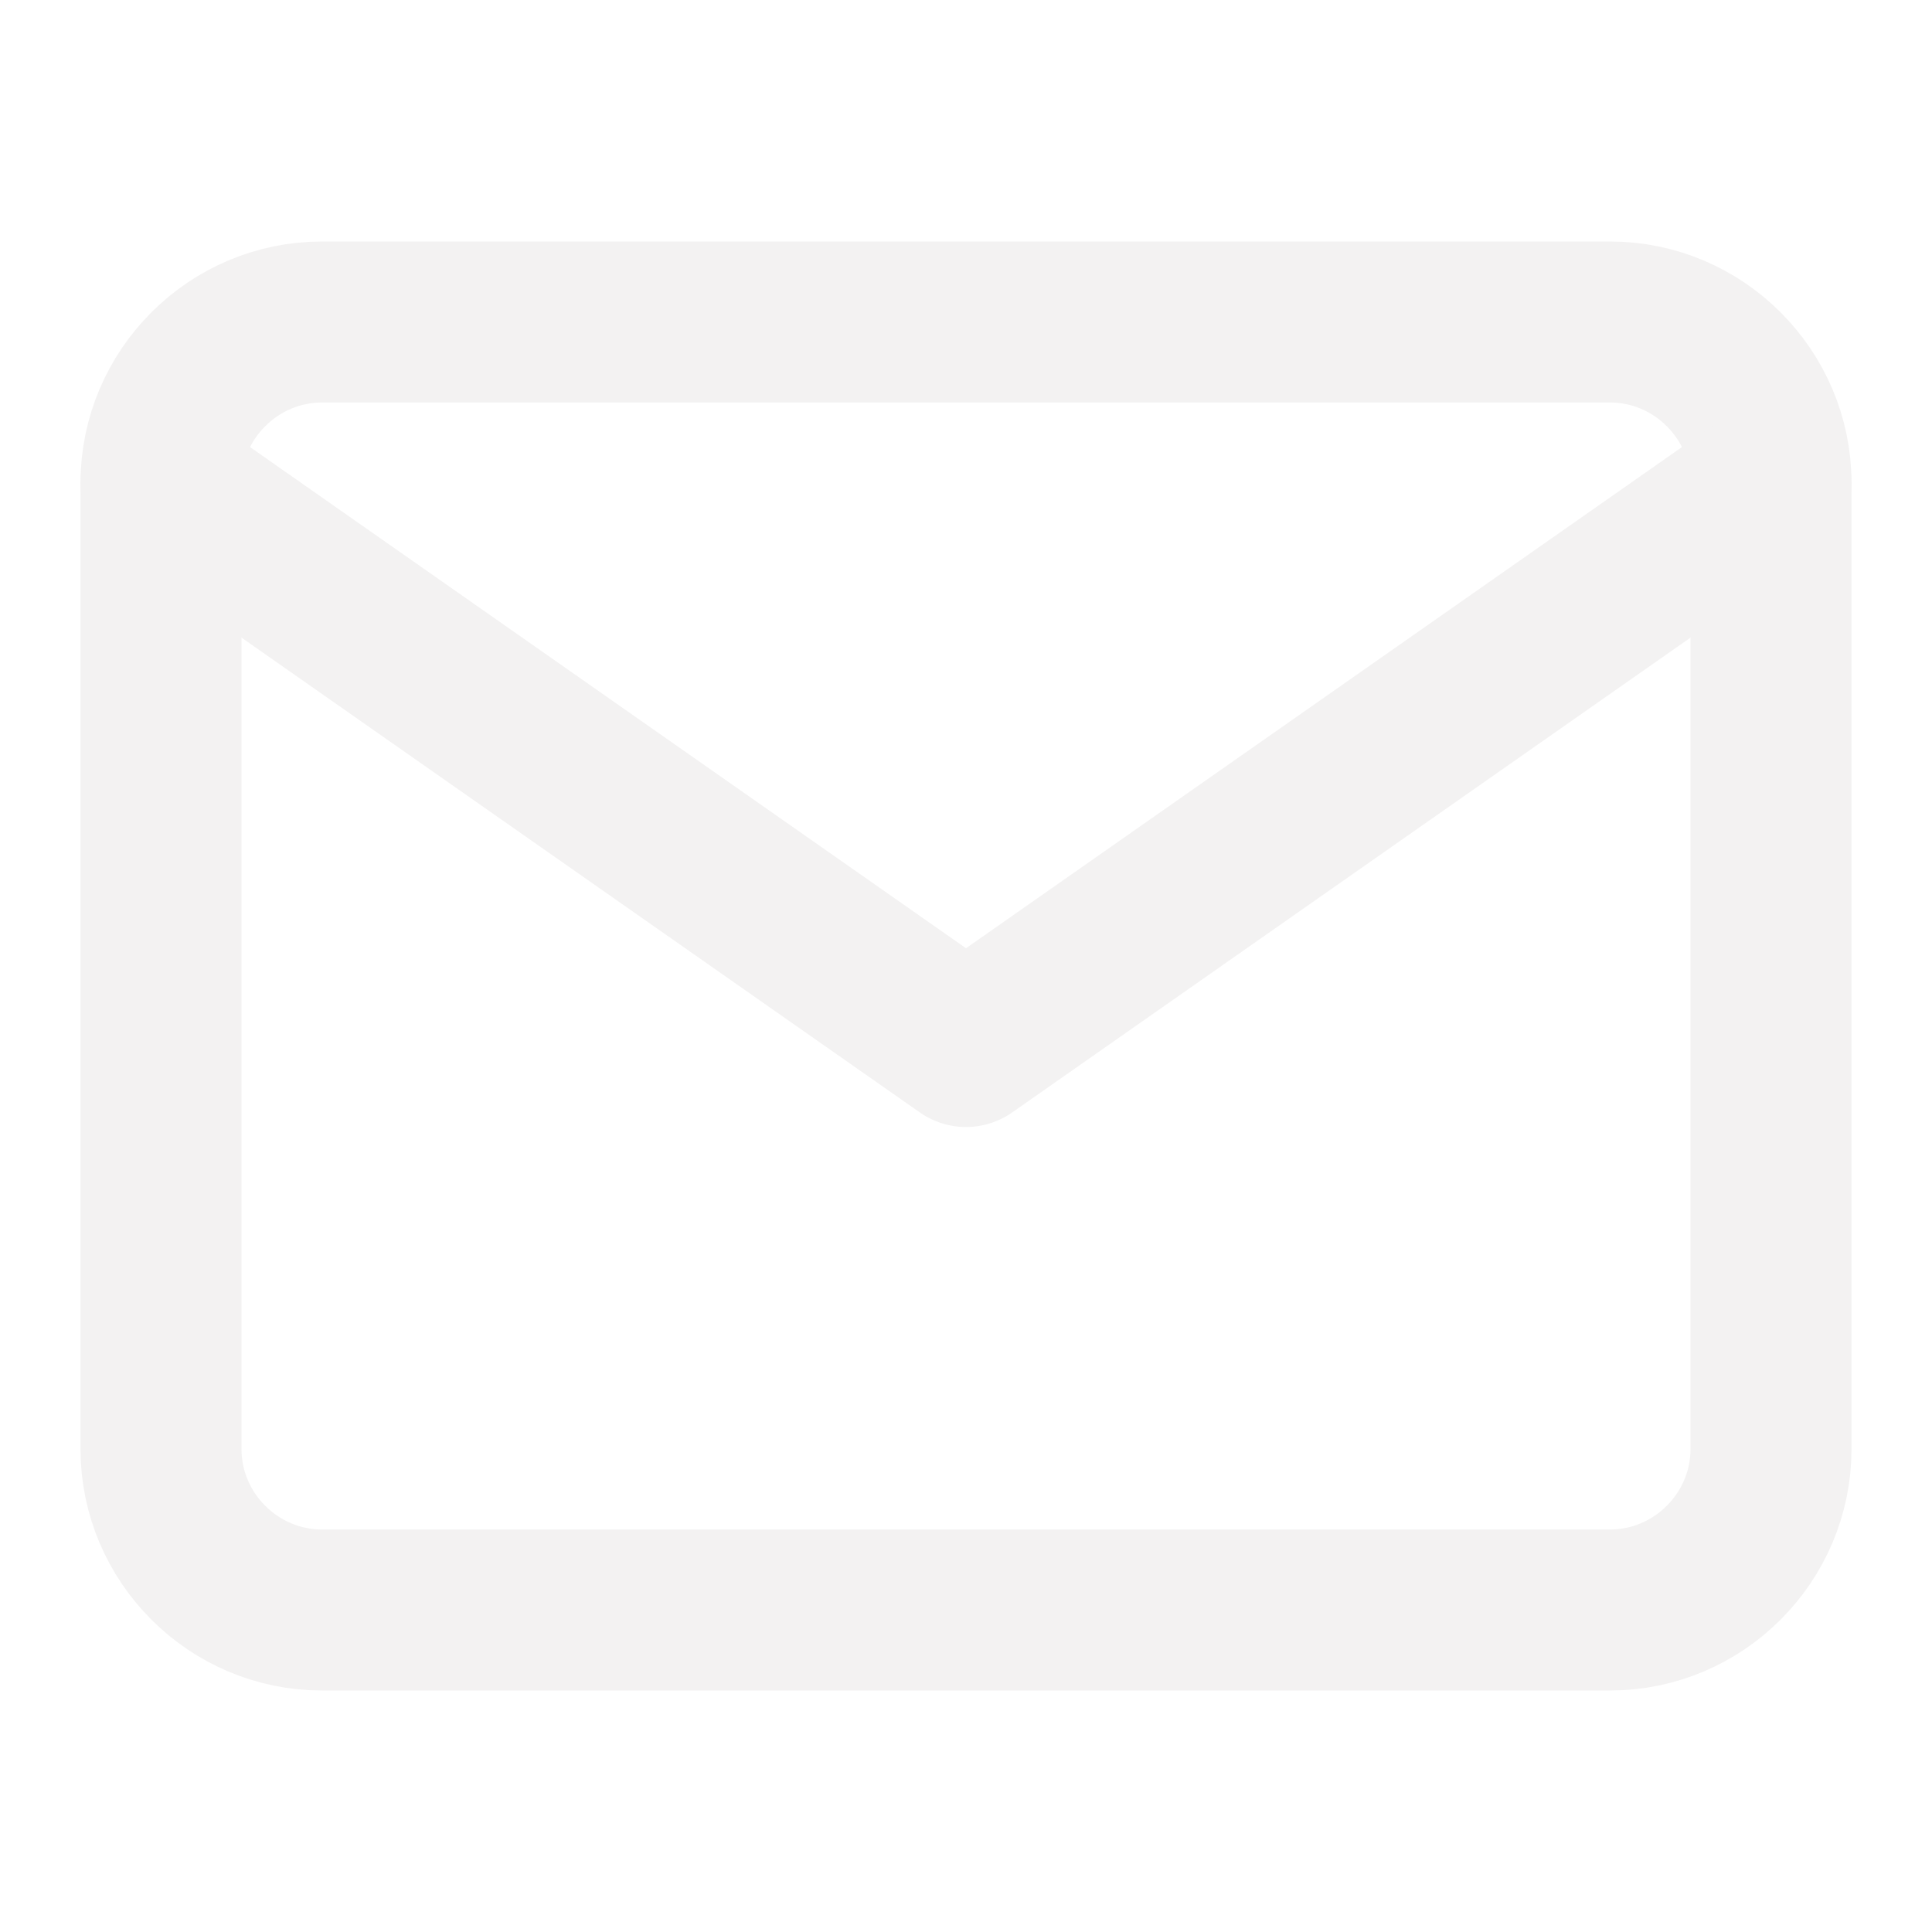
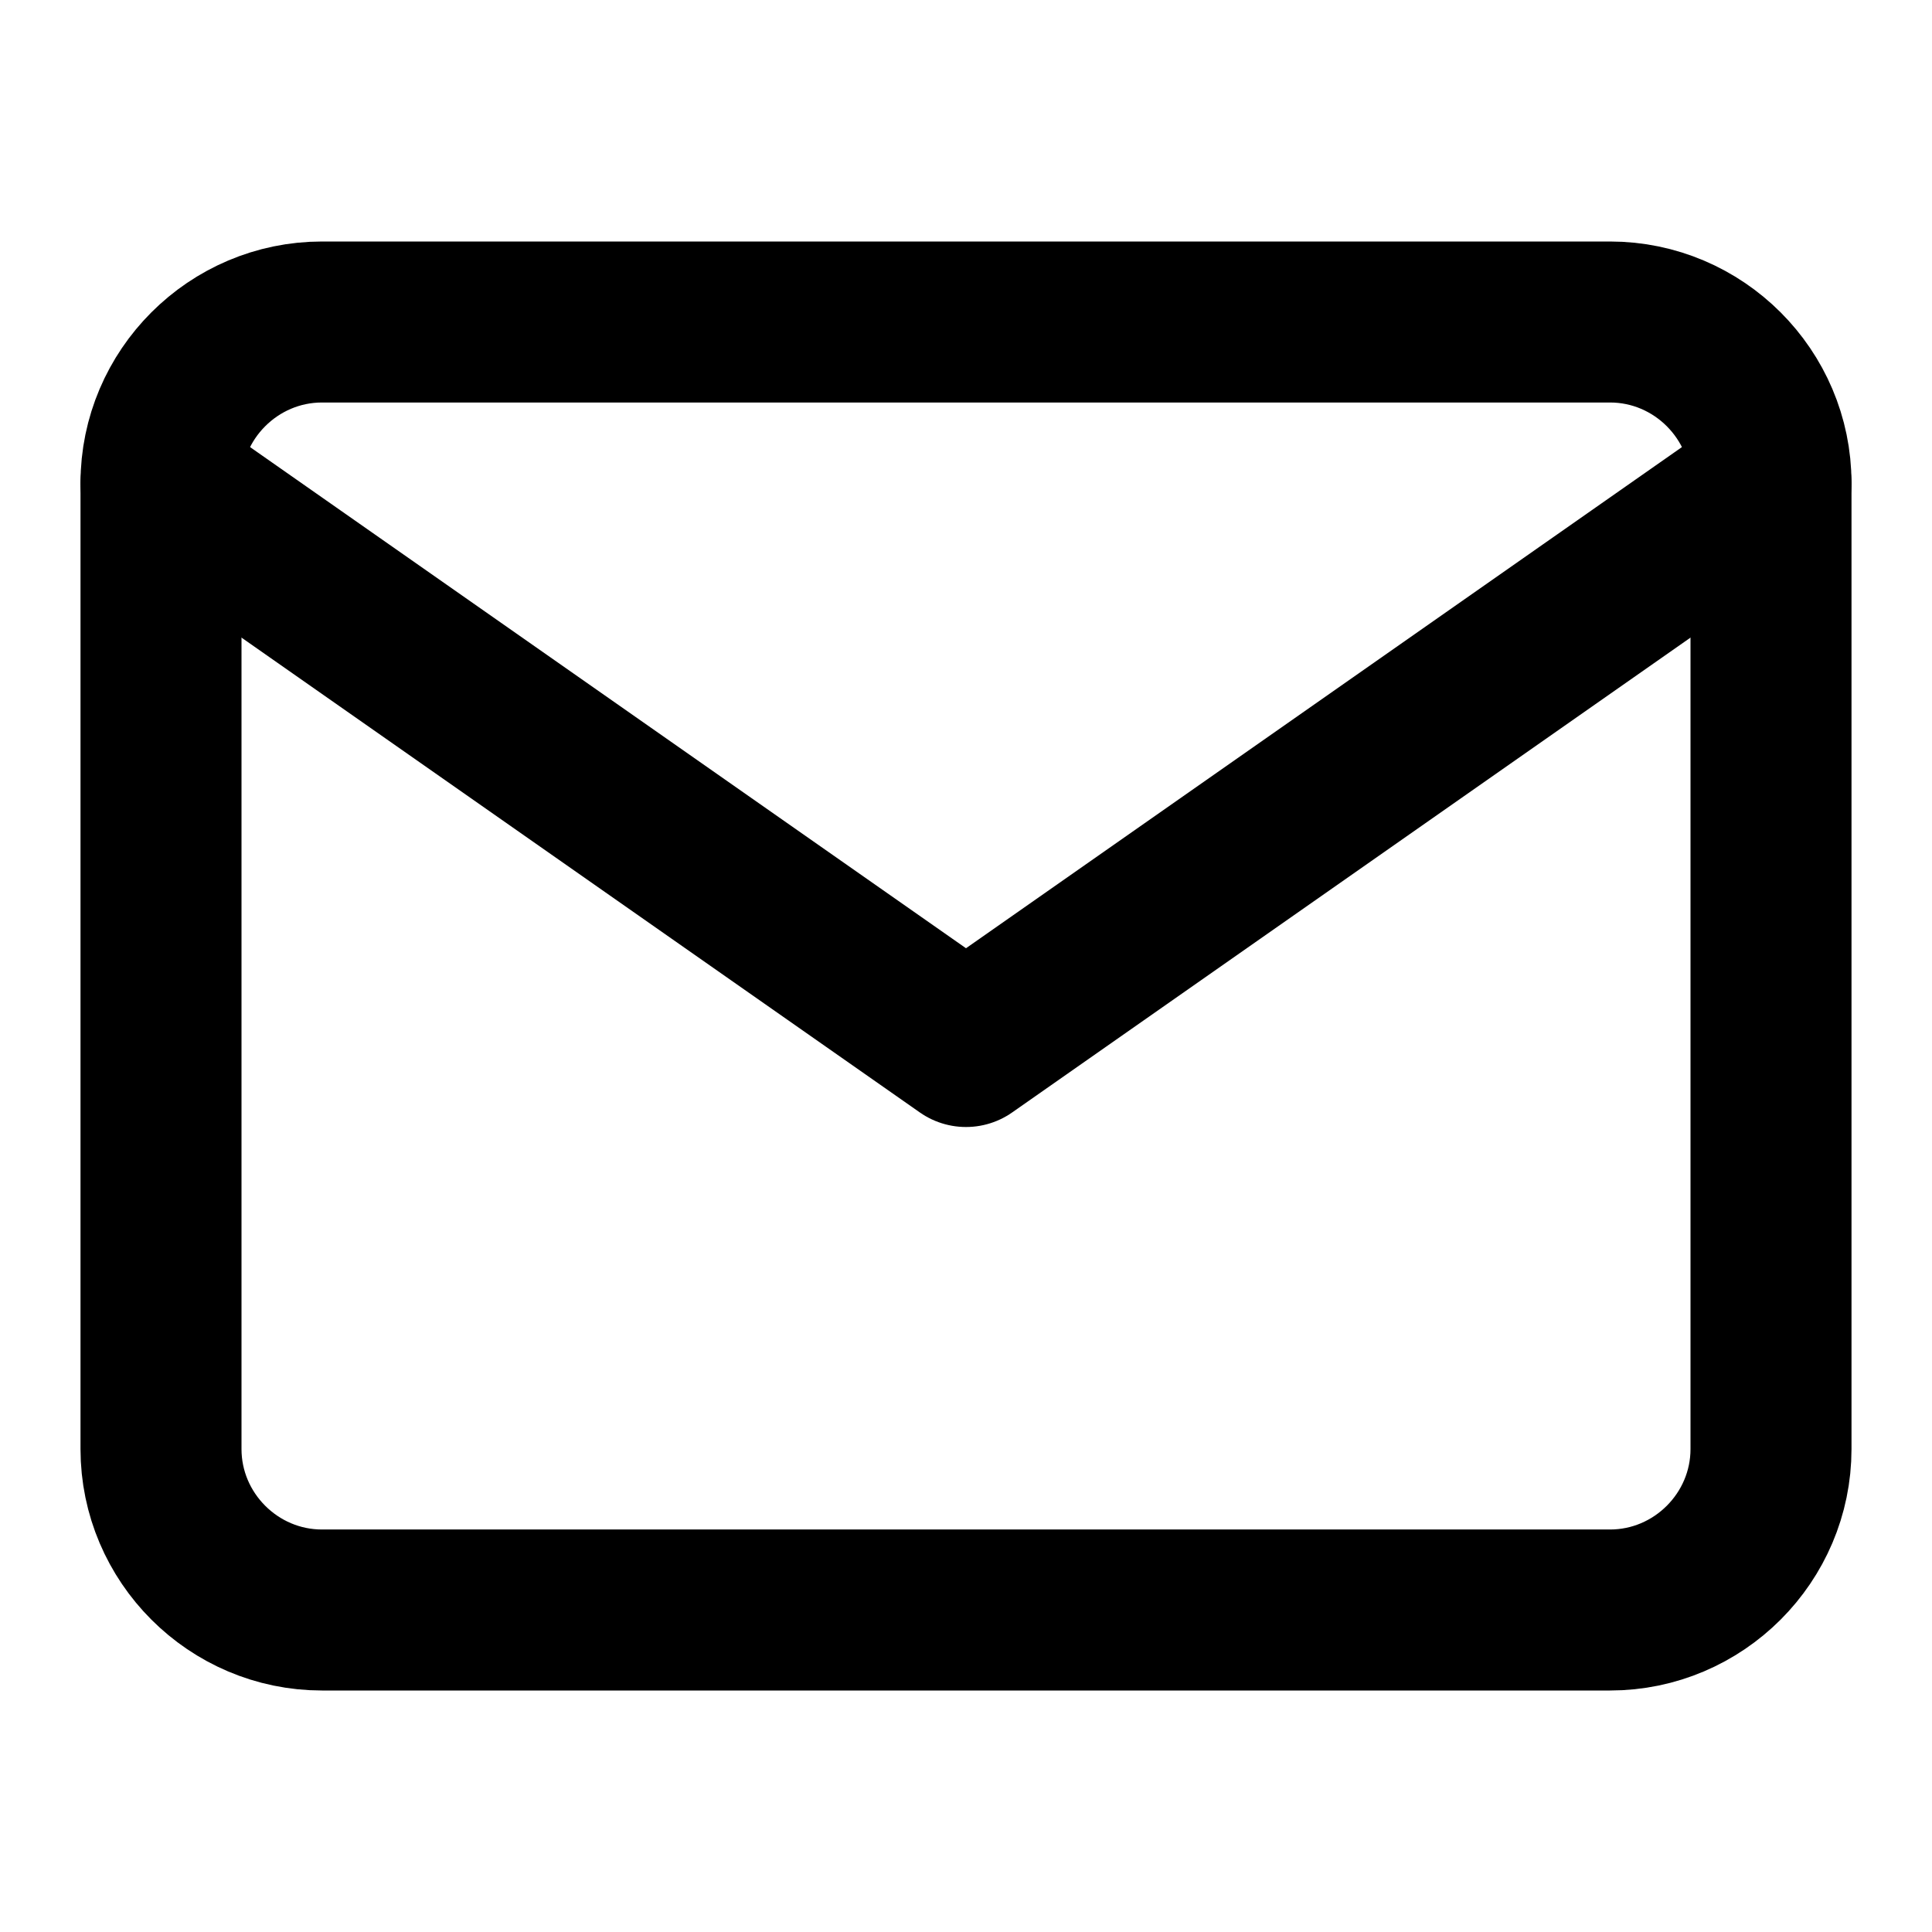
- <svg xmlns="http://www.w3.org/2000/svg" width="24" height="24" viewBox="0 0 24 24" fill="none">
-   <path d="M4 4H20C21.1 4 22 4.9 22 6V18C22 19.1 21.1 20 20 20H4C2.9 20 2 19.1 2 18V6C2 4.9 2.9 4 4 4Z" stroke="#F3F2F2" stroke-width="2" stroke-linecap="round" stroke-linejoin="round" />
-   <path d="M22 6L12 13L2 6" stroke="#F3F2F2" stroke-width="2" stroke-linecap="round" stroke-linejoin="round" />
+ <svg xmlns="http://www.w3.org/2000/svg" viewBox="0 0 24 24" fill="none">
+   <path d="M4 4H20C21.1 4 22 4.9 22 6V18C22 19.1 21.1 20 20 20H4C2.9 20 2 19.1 2 18V6C2 4.9 2.9 4 4 4Z" stroke="currentcolor" stroke-width="2" stroke-linecap="round" stroke-linejoin="round" />
+   <path d="M22 6L12 13L2 6" stroke="currentcolor" stroke-width="2" stroke-linecap="round" stroke-linejoin="round" />
</svg>
